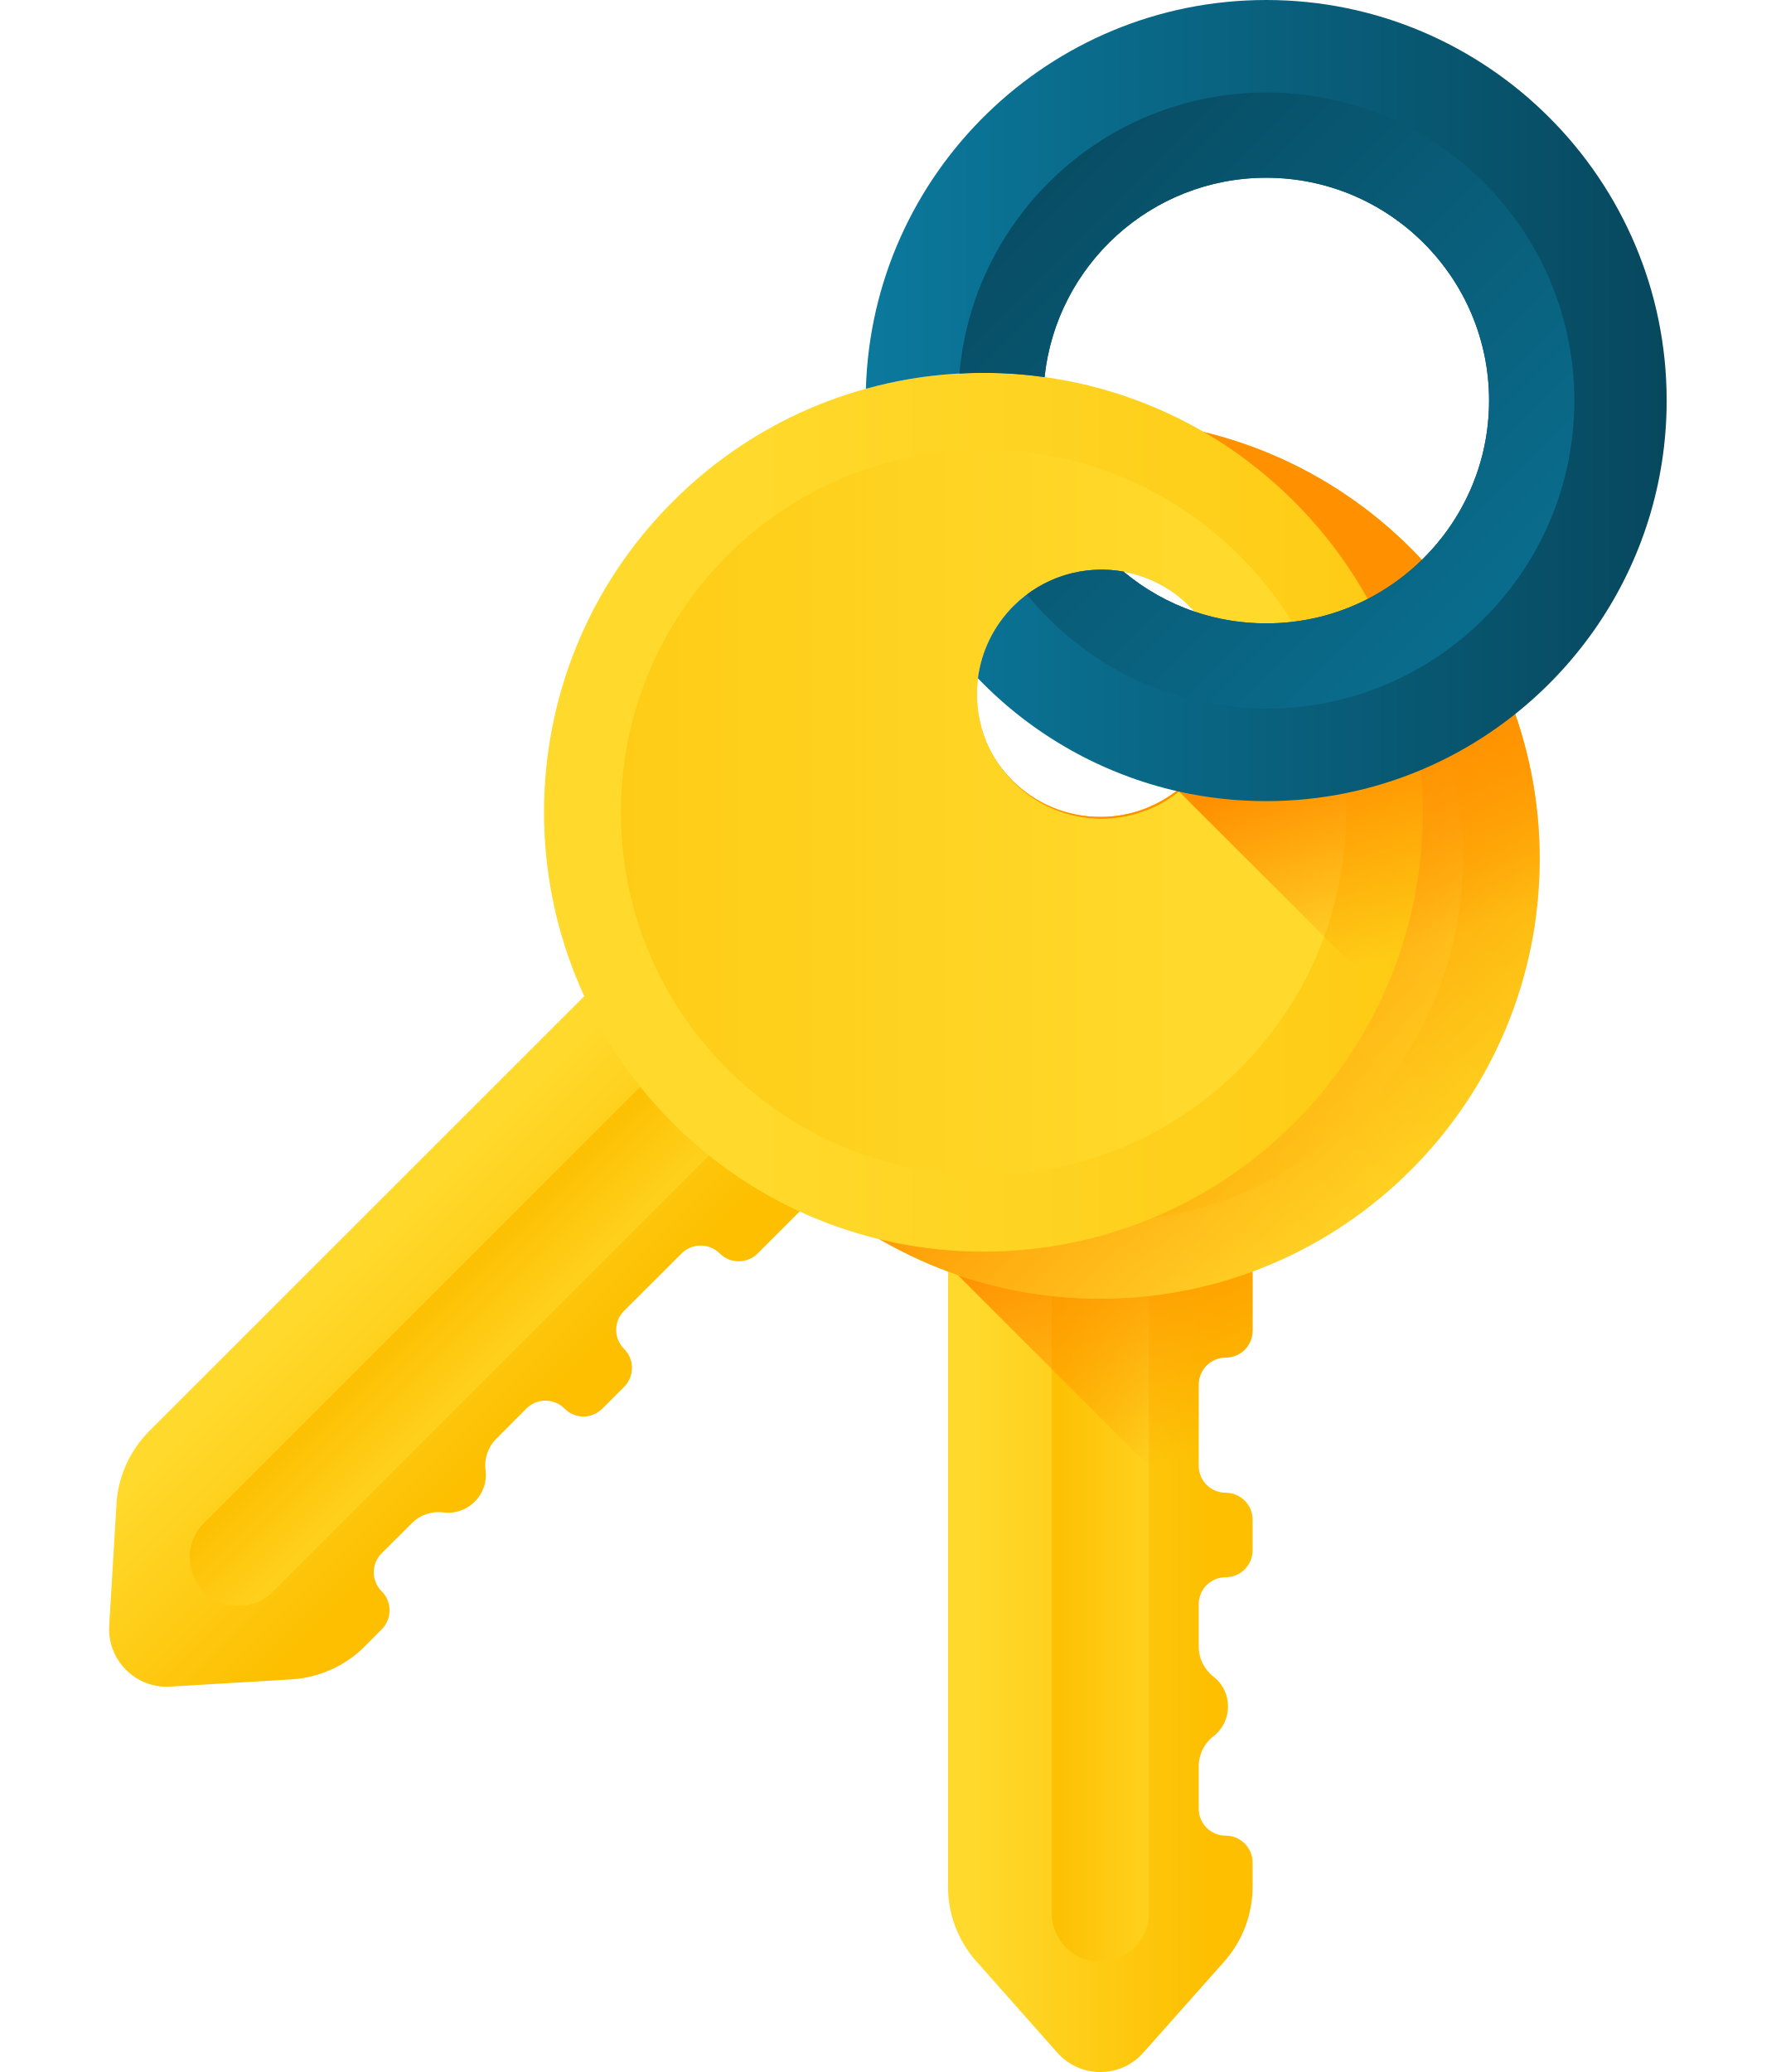
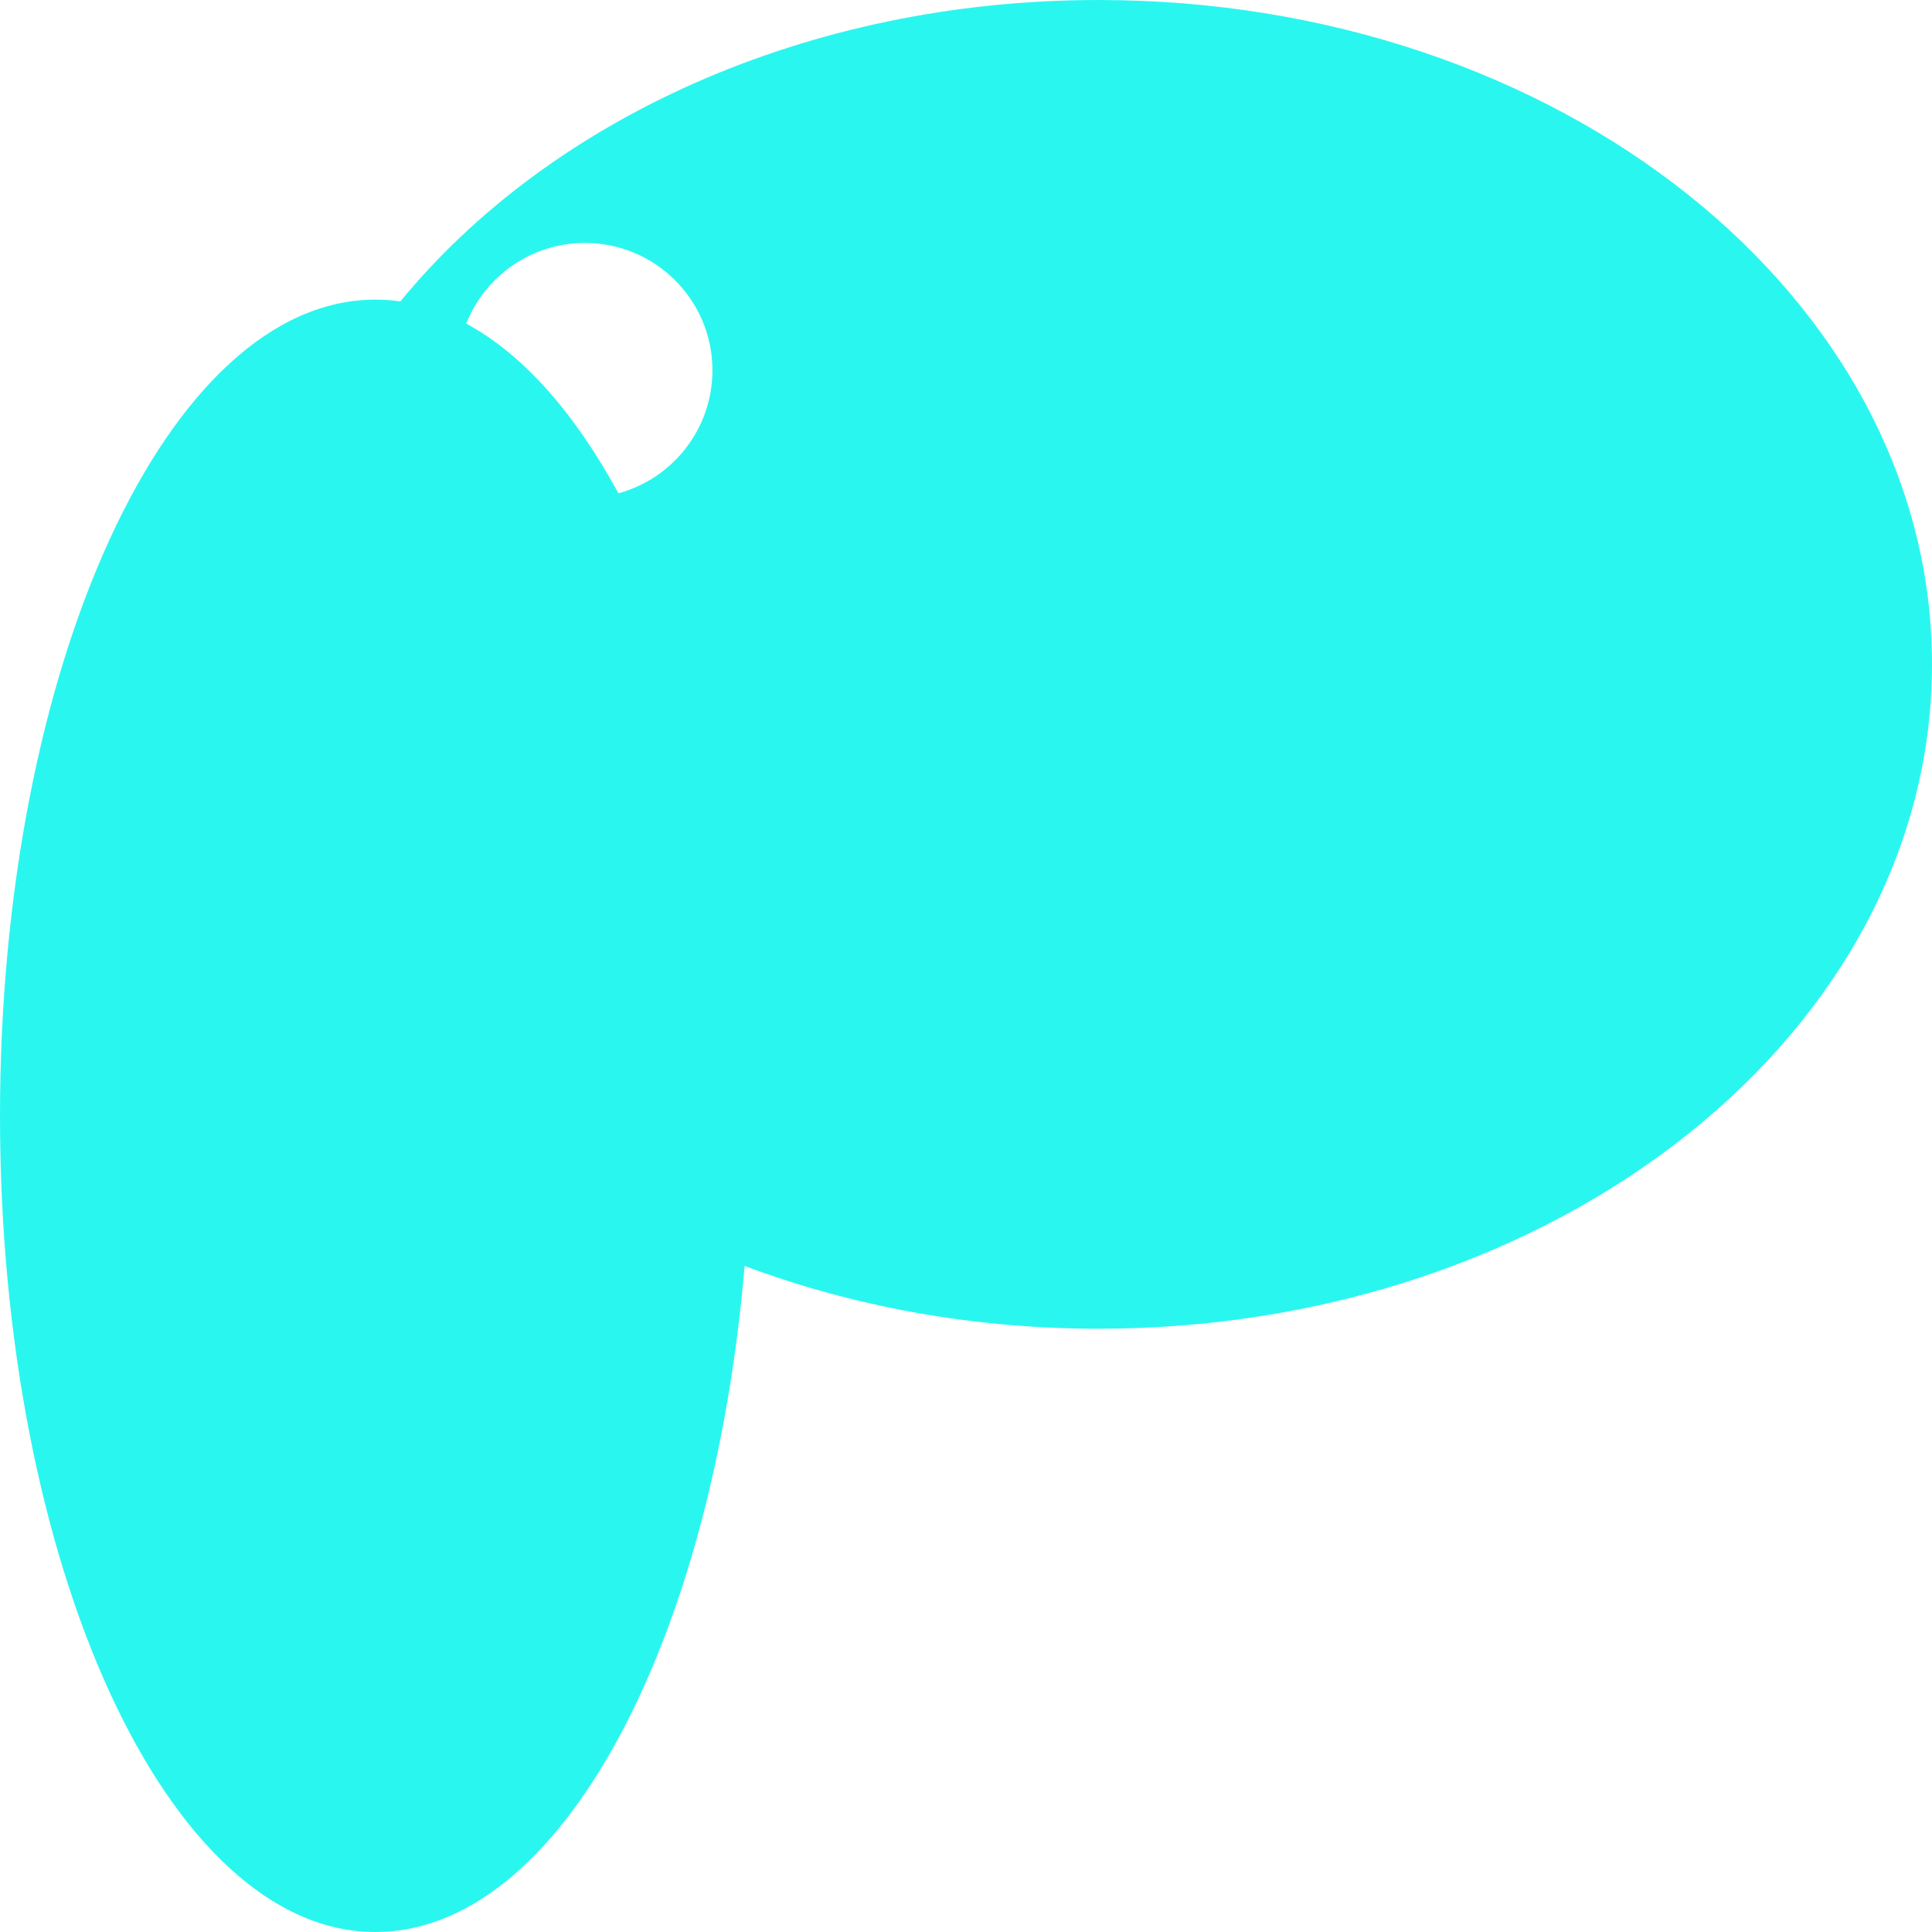
- <svg xmlns="http://www.w3.org/2000/svg" width="12" height="14" viewBox="0 0 12 14" fill="none">
-   <path d="M8.1 12.221V11.934C8.1 11.855 8.137 11.78 8.199 11.732C8.331 11.63 8.331 11.43 8.199 11.328C8.137 11.28 8.1 11.205 8.1 11.126V10.839C8.1 10.738 8.182 10.657 8.282 10.657C8.383 10.657 8.464 10.575 8.464 10.475V10.268C8.464 10.168 8.383 10.086 8.282 10.086C8.182 10.086 8.1 10.005 8.1 9.904V9.355C8.1 9.255 8.182 9.173 8.282 9.173C8.383 9.173 8.464 9.092 8.464 8.991V8.064H6.406V12.749C6.406 12.935 6.474 13.114 6.598 13.253L7.144 13.869C7.299 14.044 7.571 14.044 7.726 13.869L8.273 13.253C8.396 13.114 8.464 12.935 8.464 12.749V12.585C8.464 12.485 8.383 12.403 8.282 12.403C8.182 12.403 8.1 12.322 8.1 12.221Z" fill="url(#paint0_linear)" />
-   <path d="M7.763 8.064V12.926C7.763 13.107 7.616 13.254 7.435 13.254C7.254 13.254 7.107 13.107 7.107 12.926V8.064H7.763Z" fill="url(#paint1_linear)" />
-   <path d="M8.464 10.268C8.464 10.168 8.383 10.086 8.282 10.086C8.182 10.086 8.1 10.005 8.1 9.904V9.355C8.1 9.255 8.182 9.173 8.282 9.173C8.383 9.173 8.464 9.092 8.464 8.991V8.064H6.406V8.549L8.433 10.576C8.453 10.547 8.464 10.512 8.464 10.475V10.268H8.464Z" fill="url(#paint2_linear)" />
-   <path d="M7.435 2.836C5.795 2.836 4.466 4.166 4.466 5.805C4.466 7.445 5.795 8.775 7.435 8.775C9.075 8.775 10.404 7.445 10.404 5.805C10.404 4.166 9.075 2.836 7.435 2.836ZM7.435 5.52C6.97 5.52 6.593 5.143 6.593 4.678C6.593 4.213 6.97 3.836 7.435 3.836C7.9 3.836 8.277 4.213 8.277 4.678C8.277 5.143 7.9 5.52 7.435 5.52Z" fill="url(#paint3_linear)" />
-   <path d="M7.435 3.355C6.082 3.355 4.985 4.452 4.985 5.805C4.985 7.159 6.082 8.256 7.435 8.256C8.788 8.256 9.885 7.159 9.885 5.805C9.885 4.452 8.788 3.355 7.435 3.355ZM7.435 5.519C6.97 5.519 6.593 5.143 6.593 4.678C6.593 4.213 6.97 3.836 7.435 3.836C7.9 3.836 8.277 4.213 8.277 4.678C8.277 5.143 7.9 5.519 7.435 5.519Z" fill="url(#paint4_linear)" />
-   <path d="M7.435 2.836C5.795 2.836 4.466 4.166 4.466 5.805C4.466 7.445 5.795 8.775 7.435 8.775C9.075 8.775 10.404 7.445 10.404 5.805C10.404 4.166 9.075 2.836 7.435 2.836ZM7.435 5.52C6.97 5.52 6.593 5.143 6.593 4.678C6.593 4.213 6.97 3.836 7.435 3.836C7.9 3.836 8.277 4.213 8.277 4.678C8.277 5.143 7.9 5.52 7.435 5.52Z" fill="url(#paint5_linear)" />
-   <path d="M2.579 10.495L2.783 10.292C2.838 10.236 2.917 10.209 2.995 10.219C3.161 10.24 3.302 10.099 3.281 9.933C3.271 9.855 3.298 9.776 3.354 9.721L3.557 9.517C3.628 9.446 3.743 9.446 3.814 9.517C3.885 9.589 4 9.589 4.071 9.517L4.217 9.371C4.288 9.3 4.288 9.185 4.217 9.114C4.146 9.043 4.146 8.928 4.217 8.857L4.606 8.469C4.677 8.398 4.792 8.398 4.863 8.469C4.934 8.54 5.049 8.54 5.12 8.469L5.776 7.813L4.321 6.358L1.008 9.67C0.877 9.802 0.798 9.977 0.787 10.162L0.738 10.984C0.724 11.217 0.917 11.41 1.149 11.396L1.972 11.347C2.157 11.335 2.332 11.257 2.463 11.126L2.579 11.009C2.65 10.938 2.65 10.823 2.579 10.752C2.508 10.681 2.508 10.566 2.579 10.495Z" fill="url(#paint6_linear)" />
-   <path d="M5.281 7.317L1.843 10.755C1.714 10.883 1.507 10.883 1.378 10.755C1.25 10.627 1.25 10.419 1.378 10.291L4.816 6.853L5.281 7.317Z" fill="url(#paint7_linear)" />
-   <path d="M8.745 3.389C7.585 2.229 5.705 2.229 4.546 3.389C3.386 4.548 3.386 6.428 4.546 7.588C5.705 8.747 7.585 8.747 8.745 7.588C9.904 6.428 9.904 4.548 8.745 3.389ZM6.848 5.286C6.519 4.957 6.519 4.424 6.848 4.095C7.176 3.767 7.709 3.767 8.038 4.096C8.367 4.424 8.367 4.957 8.038 5.286C7.709 5.615 7.176 5.615 6.848 5.286Z" fill="url(#paint8_linear)" />
-   <path d="M8.378 3.756C7.421 2.799 5.87 2.799 4.913 3.756C3.956 4.713 3.956 6.264 4.913 7.221C5.87 8.178 7.421 8.178 8.378 7.221C9.335 6.264 9.335 4.713 8.378 3.756ZM6.848 5.286C6.519 4.957 6.519 4.424 6.848 4.095C7.176 3.767 7.709 3.767 8.038 4.096C8.367 4.424 8.367 4.957 8.038 5.286C7.709 5.615 7.176 5.615 6.848 5.286Z" fill="url(#paint9_linear)" />
-   <path d="M7.968 5.349L9.971 7.351C10.246 6.901 10.404 6.372 10.404 5.806C10.404 5.411 10.327 5.035 10.188 4.691C9.929 4.938 9.276 5.385 7.968 5.349Z" fill="url(#paint10_linear)" />
-   <path d="M8.556 0C7.09 0 5.893 1.171 5.851 2.627C6.244 2.518 6.656 2.492 7.058 2.548C7.138 1.792 7.779 1.201 8.556 1.201C9.386 1.201 10.062 1.876 10.062 2.707C10.062 3.29 9.728 3.797 9.242 4.047C9.036 4.153 8.803 4.212 8.556 4.212C8.387 4.212 8.225 4.184 8.073 4.133H8.073C7.895 4.073 7.733 3.98 7.591 3.862C7.33 3.815 7.05 3.893 6.848 4.095C6.711 4.232 6.631 4.405 6.608 4.583C6.97 4.96 7.441 5.231 7.968 5.349C8.157 5.391 8.354 5.413 8.556 5.413C8.926 5.413 9.279 5.338 9.601 5.203C10.576 4.793 11.262 3.828 11.262 2.706C11.262 1.214 10.048 0 8.556 0V0Z" fill="url(#paint11_linear)" />
-   <path d="M10.638 2.707C10.638 1.557 9.706 0.625 8.557 0.625C7.469 0.625 6.576 1.46 6.483 2.524C6.675 2.513 6.868 2.521 7.059 2.548C7.138 1.792 7.779 1.201 8.556 1.201C9.386 1.201 10.062 1.876 10.062 2.707C10.062 3.29 9.728 3.797 9.242 4.047C9.036 4.153 8.803 4.212 8.556 4.212C8.387 4.212 8.225 4.185 8.074 4.133H8.073C7.896 4.073 7.733 3.98 7.592 3.862C7.367 3.822 7.13 3.874 6.939 4.017C7.321 4.487 7.904 4.788 8.557 4.788C9.706 4.788 10.638 3.856 10.638 2.707Z" fill="url(#paint12_linear)" />
-   <defs>
-     <linearGradient id="paint0_linear" x1="6.534" y1="11.032" x2="8.179" y2="11.032" gradientUnits="userSpaceOnUse">
-       <stop stop-color="#FFDA2D" />
-       <stop offset="1" stop-color="#FDBF00" />
-     </linearGradient>
-     <linearGradient id="paint1_linear" x1="8.119" y1="10.659" x2="7.079" y2="10.659" gradientUnits="userSpaceOnUse">
-       <stop stop-color="#FFDA2D" />
-       <stop offset="1" stop-color="#FDBF00" />
-     </linearGradient>
-     <linearGradient id="paint2_linear" x1="8.041" y1="9.83" x2="7.4" y2="8.219" gradientUnits="userSpaceOnUse">
-       <stop stop-color="#FF9100" stop-opacity="0" />
-       <stop offset="1" stop-color="#FF9100" />
-     </linearGradient>
-     <linearGradient id="paint3_linear" x1="6.1" y1="7.14" x2="12.105" y2="1.135" gradientUnits="userSpaceOnUse">
-       <stop stop-color="#FFDA2D" />
-       <stop offset="1" stop-color="#FDBF00" />
-     </linearGradient>
-     <linearGradient id="paint4_linear" x1="8.612" y1="4.628" x2="2.93" y2="10.311" gradientUnits="userSpaceOnUse">
-       <stop stop-color="#FFDA2D" />
-       <stop offset="1" stop-color="#FDBF00" />
-     </linearGradient>
-     <linearGradient id="paint5_linear" x1="9.672" y1="8.043" x2="7.659" y2="6.029" gradientUnits="userSpaceOnUse">
-       <stop stop-color="#FF9100" stop-opacity="0" />
-       <stop offset="1" stop-color="#FF9100" />
-     </linearGradient>
-     <linearGradient id="paint6_linear" x1="2.309" y1="8.549" x2="3.472" y2="9.712" gradientUnits="userSpaceOnUse">
-       <stop stop-color="#FFDA2D" />
-       <stop offset="1" stop-color="#FDBF00" />
-     </linearGradient>
-     <linearGradient id="paint7_linear" x1="3.693" y1="9.406" x2="2.957" y2="8.671" gradientUnits="userSpaceOnUse">
-       <stop stop-color="#FFDA2D" />
-       <stop offset="1" stop-color="#FDBF00" />
-     </linearGradient>
-     <linearGradient id="paint8_linear" x1="4.753" y1="5.491" x2="13.245" y2="5.491" gradientUnits="userSpaceOnUse">
-       <stop stop-color="#FFDA2D" />
-       <stop offset="1" stop-color="#FDBF00" />
-     </linearGradient>
-     <linearGradient id="paint9_linear" x1="8.306" y1="5.491" x2="0.271" y2="5.491" gradientUnits="userSpaceOnUse">
-       <stop stop-color="#FFDA2D" />
-       <stop offset="1" stop-color="#FDBF00" />
-     </linearGradient>
-     <linearGradient id="paint10_linear" x1="9.537" y1="6.419" x2="9.117" y2="5.128" gradientUnits="userSpaceOnUse">
-       <stop stop-color="#FF9100" stop-opacity="0" />
-       <stop offset="1" stop-color="#FF9100" />
-     </linearGradient>
-     <linearGradient id="paint11_linear" x1="5.851" y1="2.707" x2="11.262" y2="2.707" gradientUnits="userSpaceOnUse">
-       <stop stop-color="#0B799D" />
-       <stop offset="1" stop-color="#07485E" />
-     </linearGradient>
-     <linearGradient id="paint12_linear" x1="11.241" y1="5.391" x2="6.576" y2="0.726" gradientUnits="userSpaceOnUse">
-       <stop stop-color="#0B799D" />
-       <stop offset="1" stop-color="#07485E" />
-     </linearGradient>
-   </defs>
+ <svg xmlns="http://www.w3.org/2000/svg" width="12" height="12" viewBox="0 0 12 12" fill="none">
+   <path fill-rule="evenodd" clip-rule="evenodd" d="M12 4.126C12 6.405 9.683 8.253 6.824 8.253C6.038 8.253 5.292 8.113 4.625 7.863C4.424 10.217 3.474 12 2.332 12C1.044 12 0 9.73 0 6.931C0 4.131 1.044 1.861 2.332 1.861C2.384 1.861 2.436 1.865 2.487 1.872C3.411 0.745 5.008 0 6.824 0C9.683 0 12 1.847 12 4.126ZM3.841 3.064C3.571 2.567 3.25 2.201 2.896 2.01C3.012 1.717 3.298 1.509 3.633 1.509C4.07 1.509 4.425 1.863 4.425 2.3C4.425 2.665 4.177 2.973 3.841 3.064Z" fill="#2AF6F0" />
</svg>
